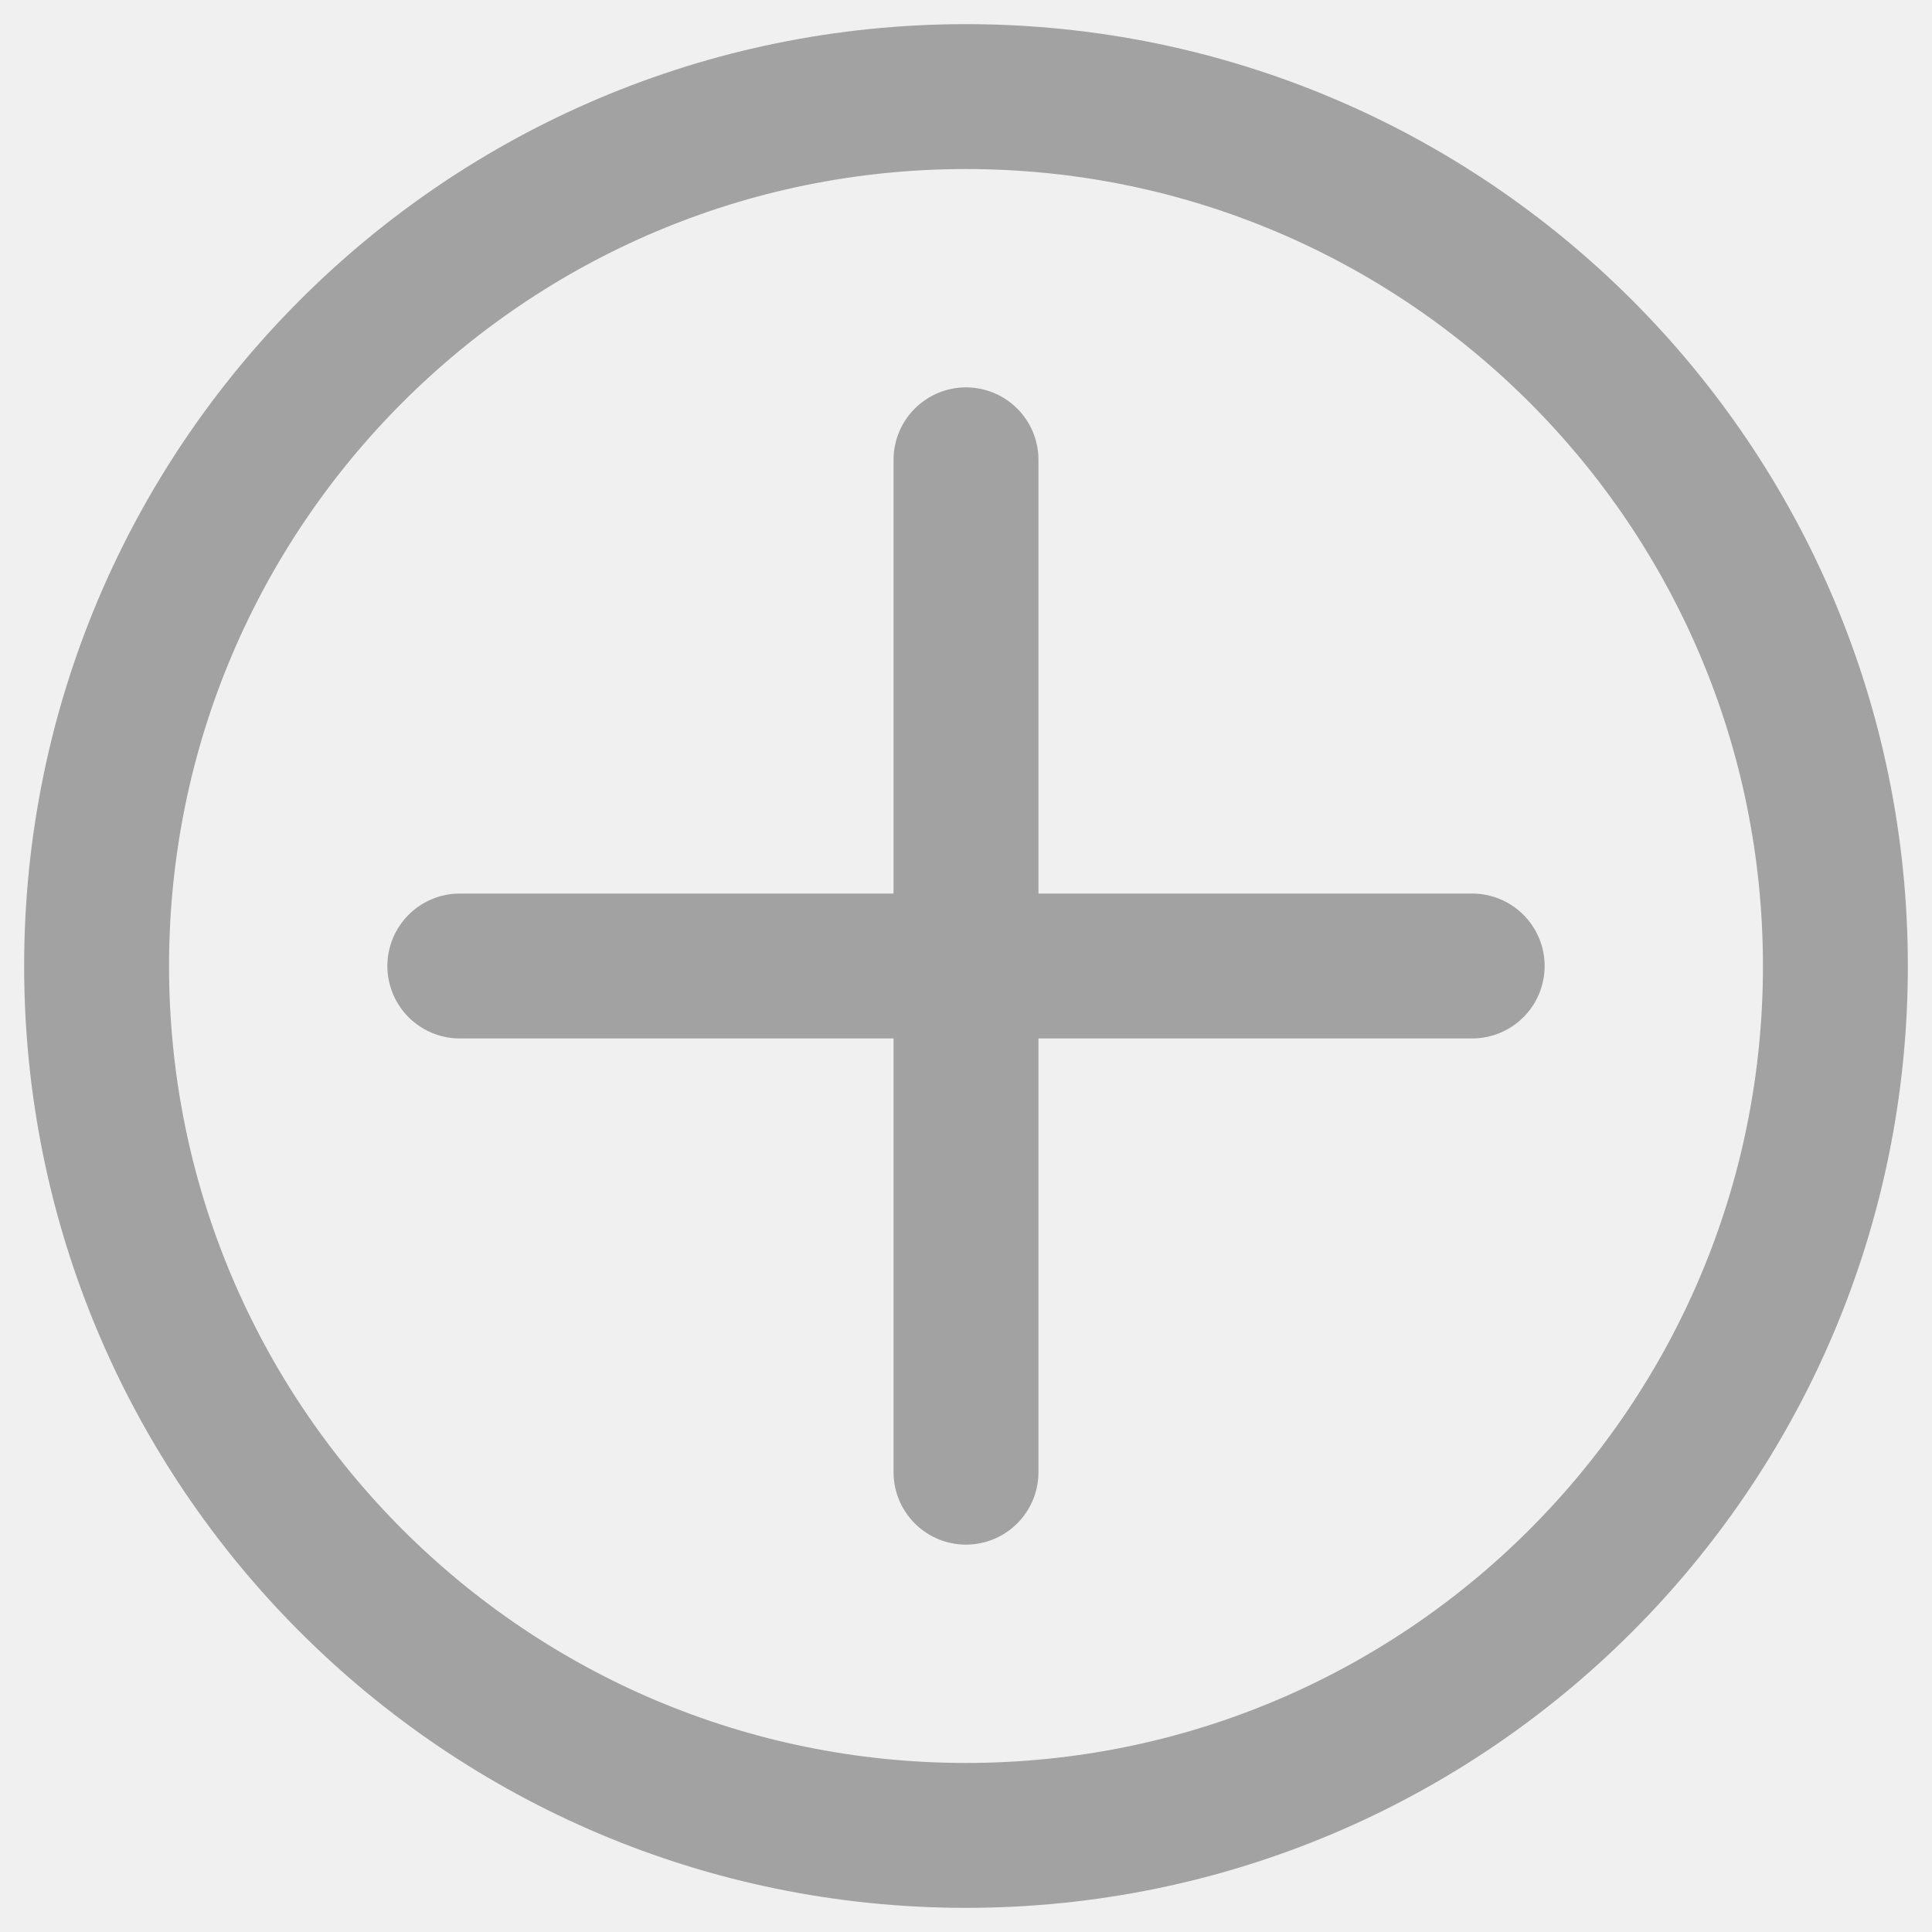
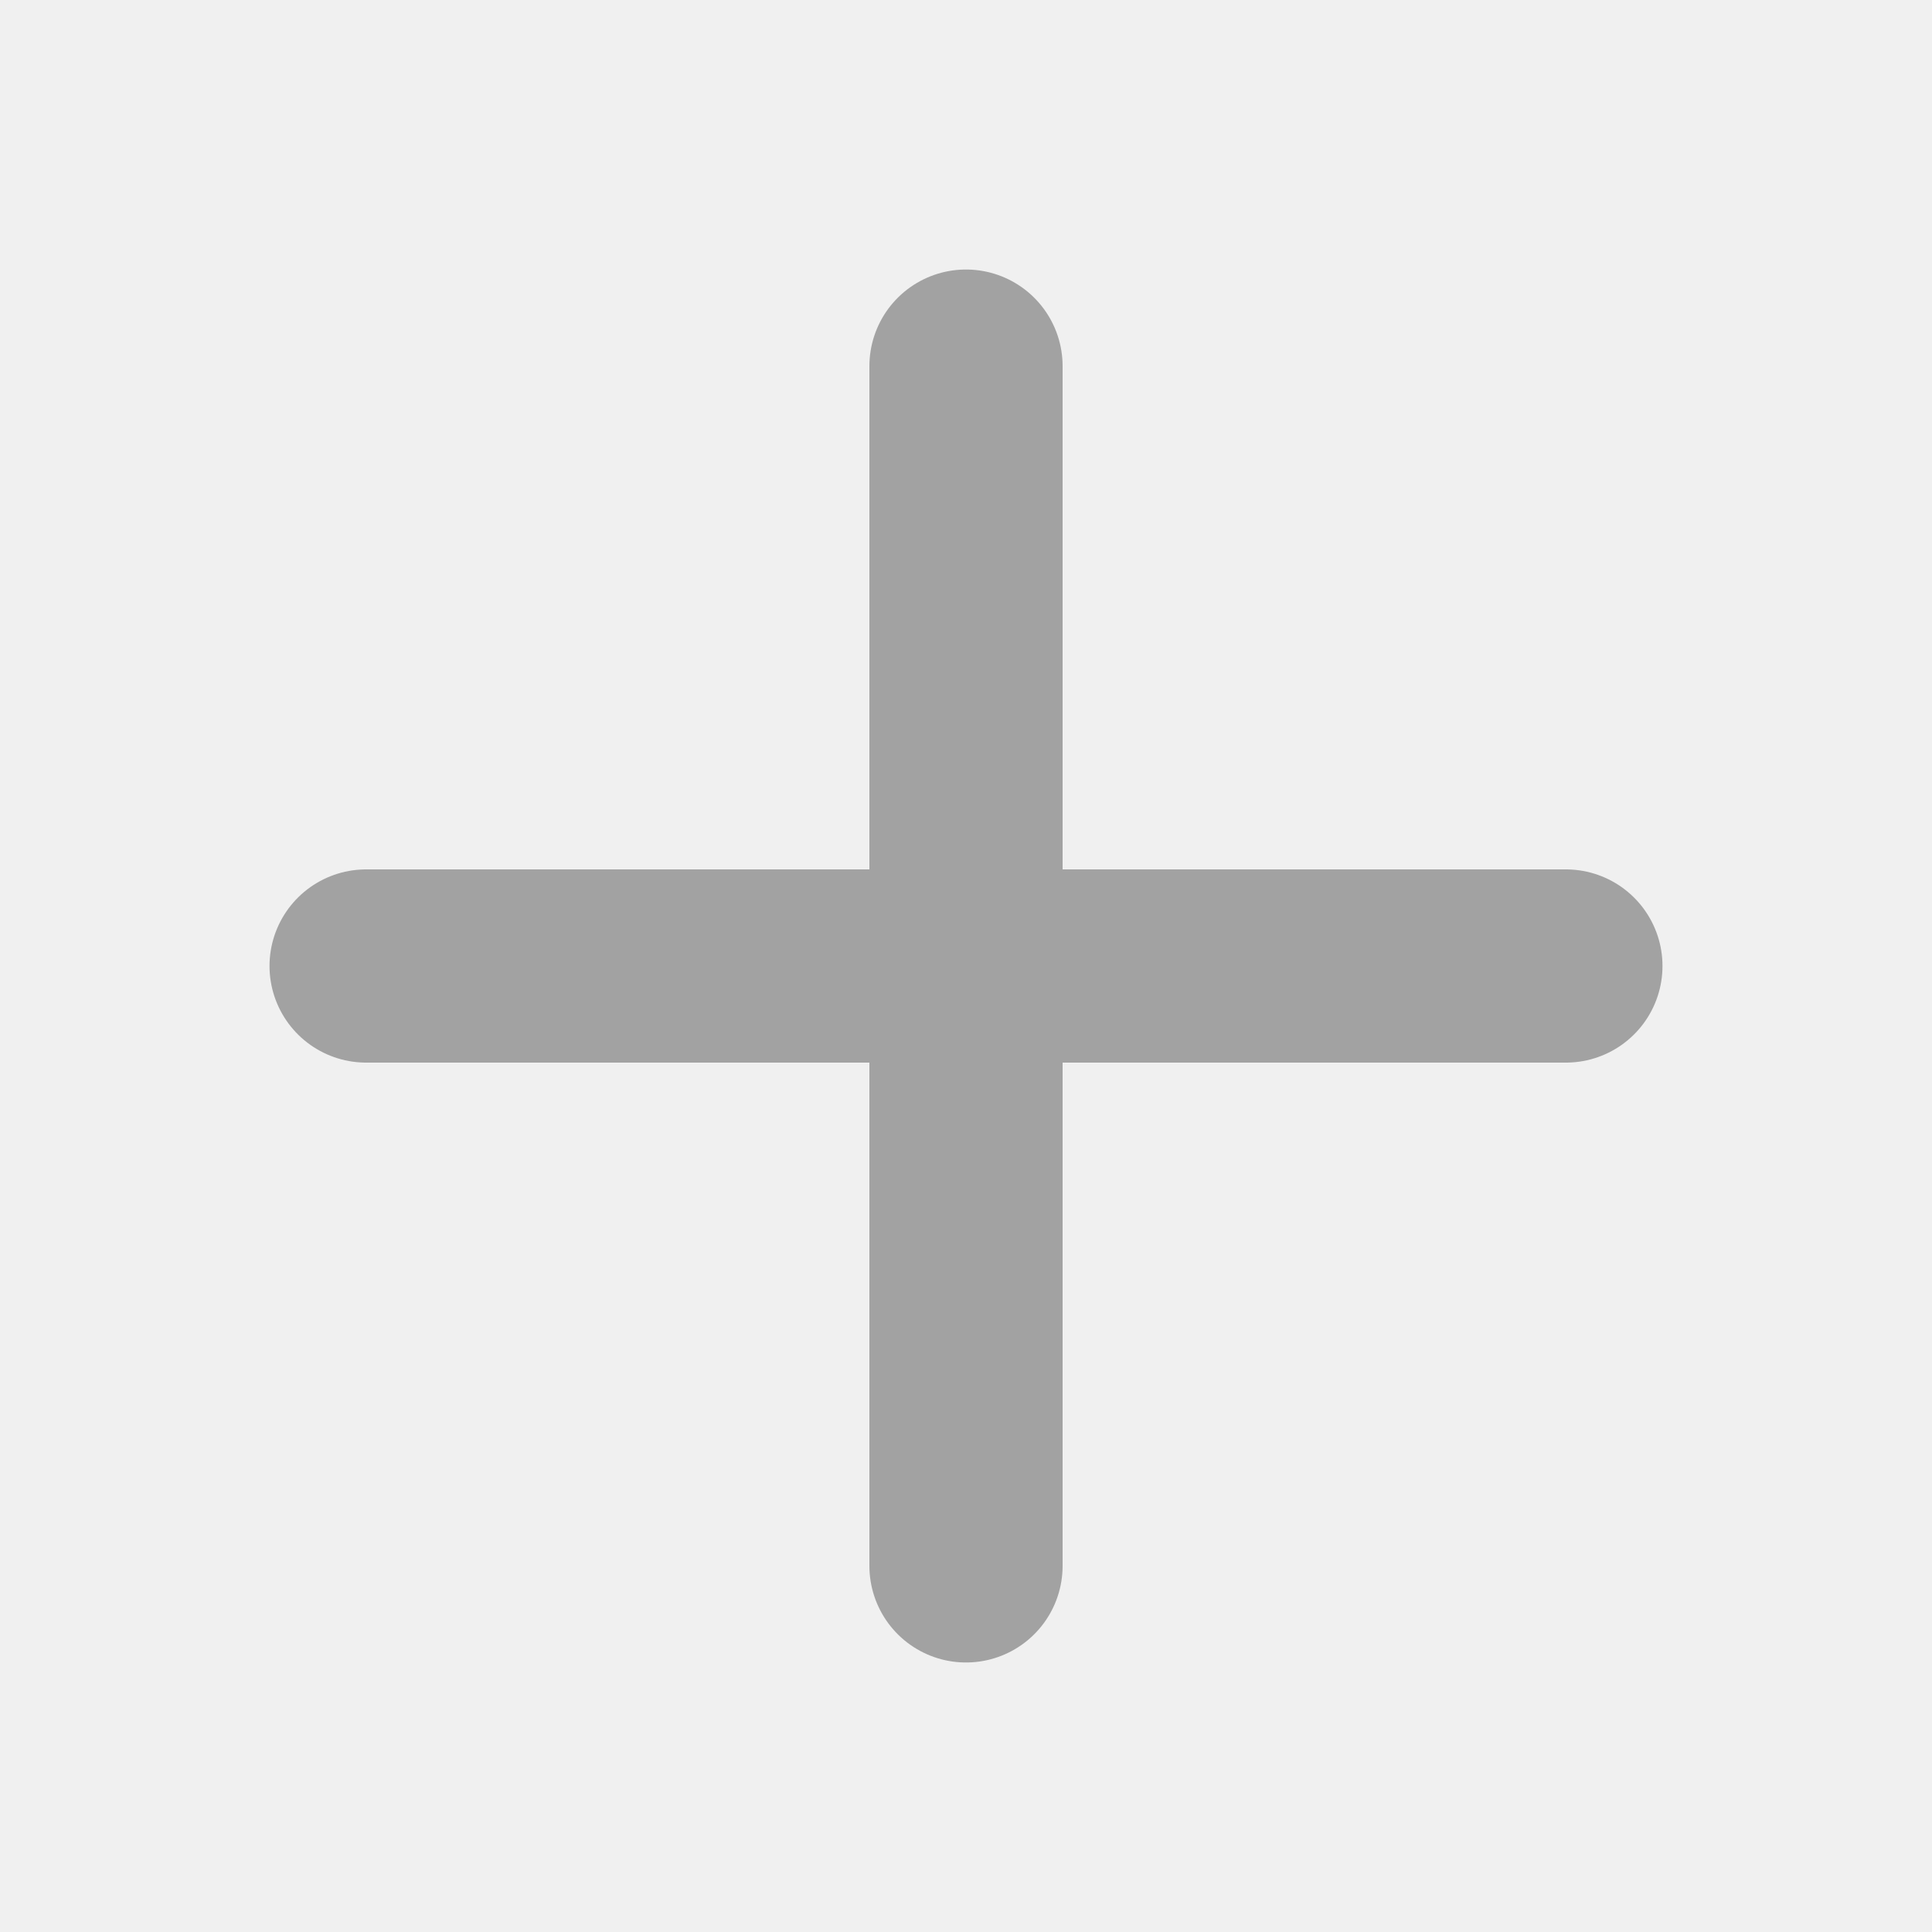
<svg xmlns="http://www.w3.org/2000/svg" id="Layer_1" data-name="Layer 1" viewBox="0 0 40 40">
  <defs>
-     <style>.cls-1{fill:none;}.cls-1,.cls-2{stroke:#a2a2a2;stroke-linecap:round;stroke-miterlimit:10;stroke-width:3px;}.cls-2{fill:#fff;}</style>
+     <style>.cls-1{fill:#fff;stroke:#a2a2a2;stroke-linecap:round;stroke-miterlimit:10;stroke-width:4px;}</style>
  </defs>
-   <circle class="cls-1" cx="20" cy="20" r="18" />
-   <line class="cls-2" x1="9.52" y1="20" x2="30.48" y2="20" />
-   <line class="cls-2" x1="20" y1="9.52" x2="20" y2="30.48" />
+   <line class="cls-1" x1="7.58" y1="20" x2="32.42" y2="20" />
+   <line class="cls-1" x1="20" y1="7.58" x2="20" y2="32.42" />
</svg>
